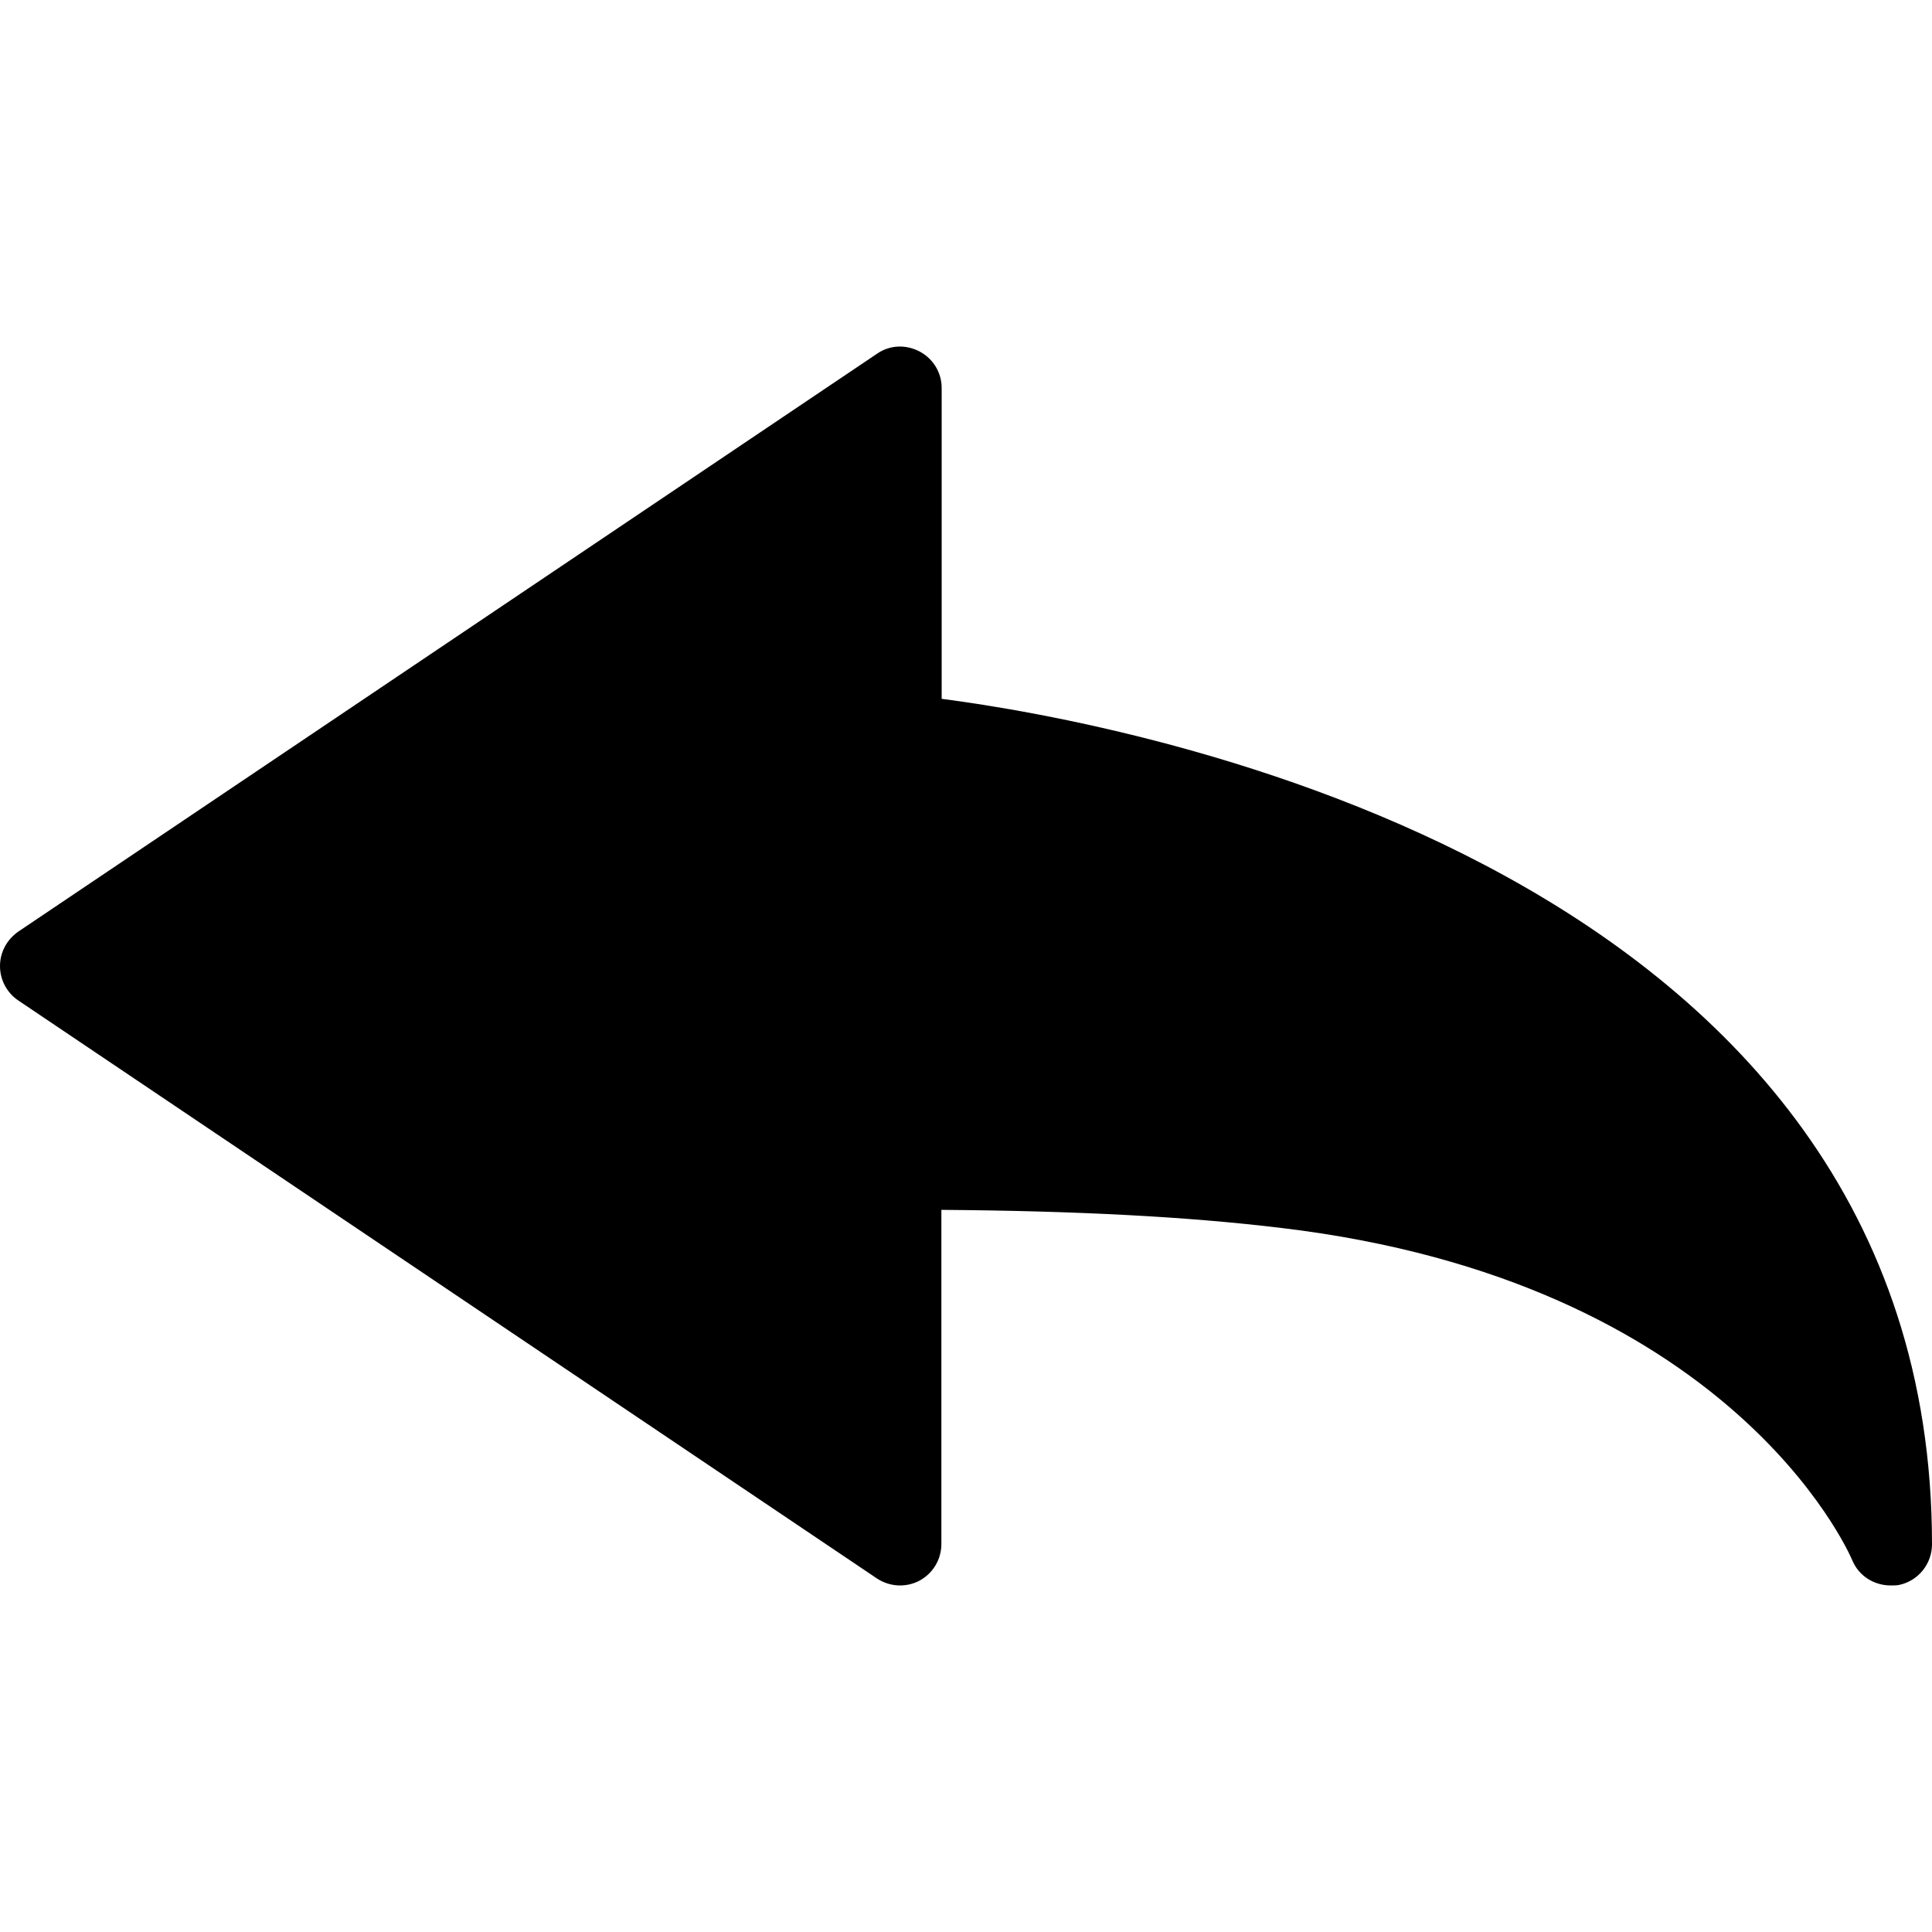
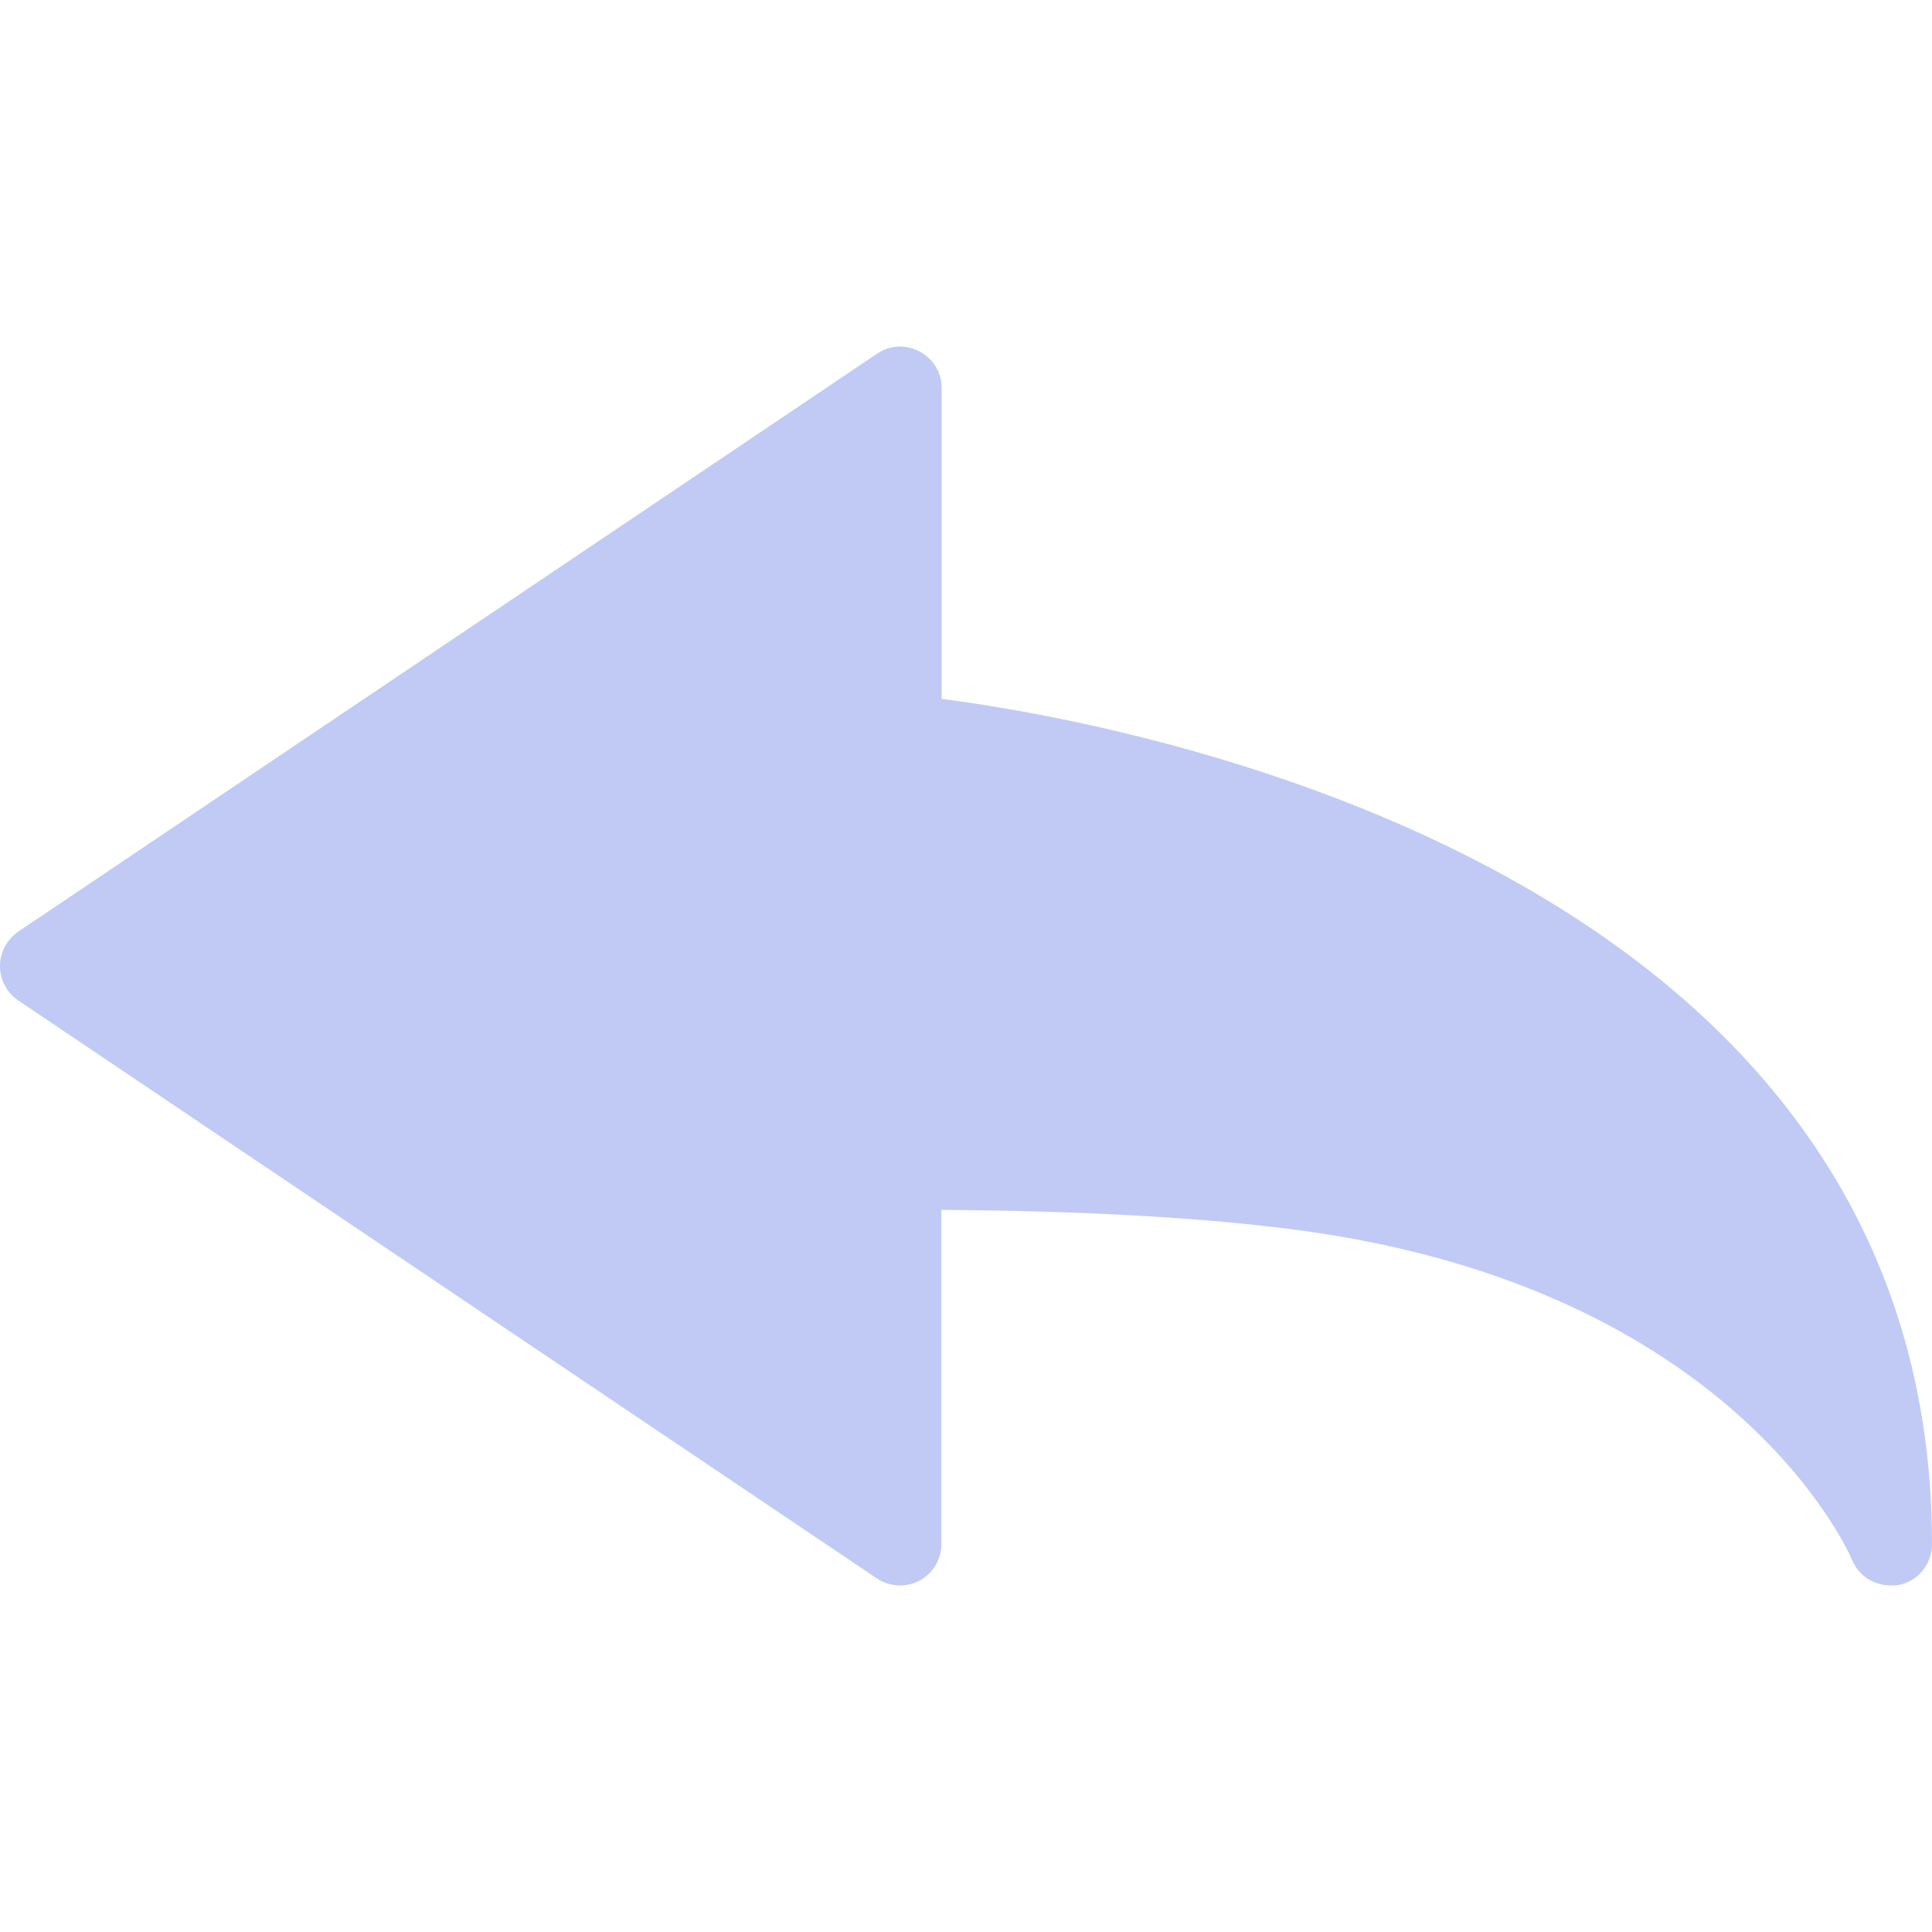
- <svg xmlns="http://www.w3.org/2000/svg" fill="#000000" height="800px" width="800px" version="1.1" id="Capa_1" viewBox="0 0 26.676 26.676" xml:space="preserve">
+ <svg xmlns="http://www.w3.org/2000/svg" fill="#c0caf5" height="800px" width="800px" version="1.1" id="Capa_1" viewBox="0 0 26.676 26.676" xml:space="preserve">
  <g>
    <path d="M26.105,21.891c-0.229,0-0.439-0.131-0.529-0.346l0,0c-0.066-0.156-1.716-3.857-7.885-4.59   c-1.285-0.156-2.824-0.236-4.693-0.25v4.613c0,0.213-0.115,0.406-0.304,0.508c-0.188,0.098-0.413,0.084-0.588-0.033L0.254,13.815   C0.094,13.708,0,13.528,0,13.339c0-0.191,0.094-0.365,0.254-0.477l11.857-7.979c0.175-0.121,0.398-0.129,0.588-0.029   c0.19,0.102,0.303,0.295,0.303,0.502v4.293c2.578,0.336,13.674,2.33,13.674,11.674c0,0.271-0.191,0.508-0.459,0.562   C26.18,21.891,26.141,21.891,26.105,21.891z" />
-     <g>
- 	</g>
-     <g>
- 	</g>
-     <g>
- 	</g>
-     <g>
- 	</g>
-     <g>
- 	</g>
-     <g>
- 	</g>
-     <g>
- 	</g>
-     <g>
- 	</g>
-     <g>
- 	</g>
-     <g>
- 	</g>
-     <g>
- 	</g>
-     <g>
- 	</g>
-     <g>
- 	</g>
-     <g>
- 	</g>
-     <g>
- 	</g>
  </g>
</svg>
